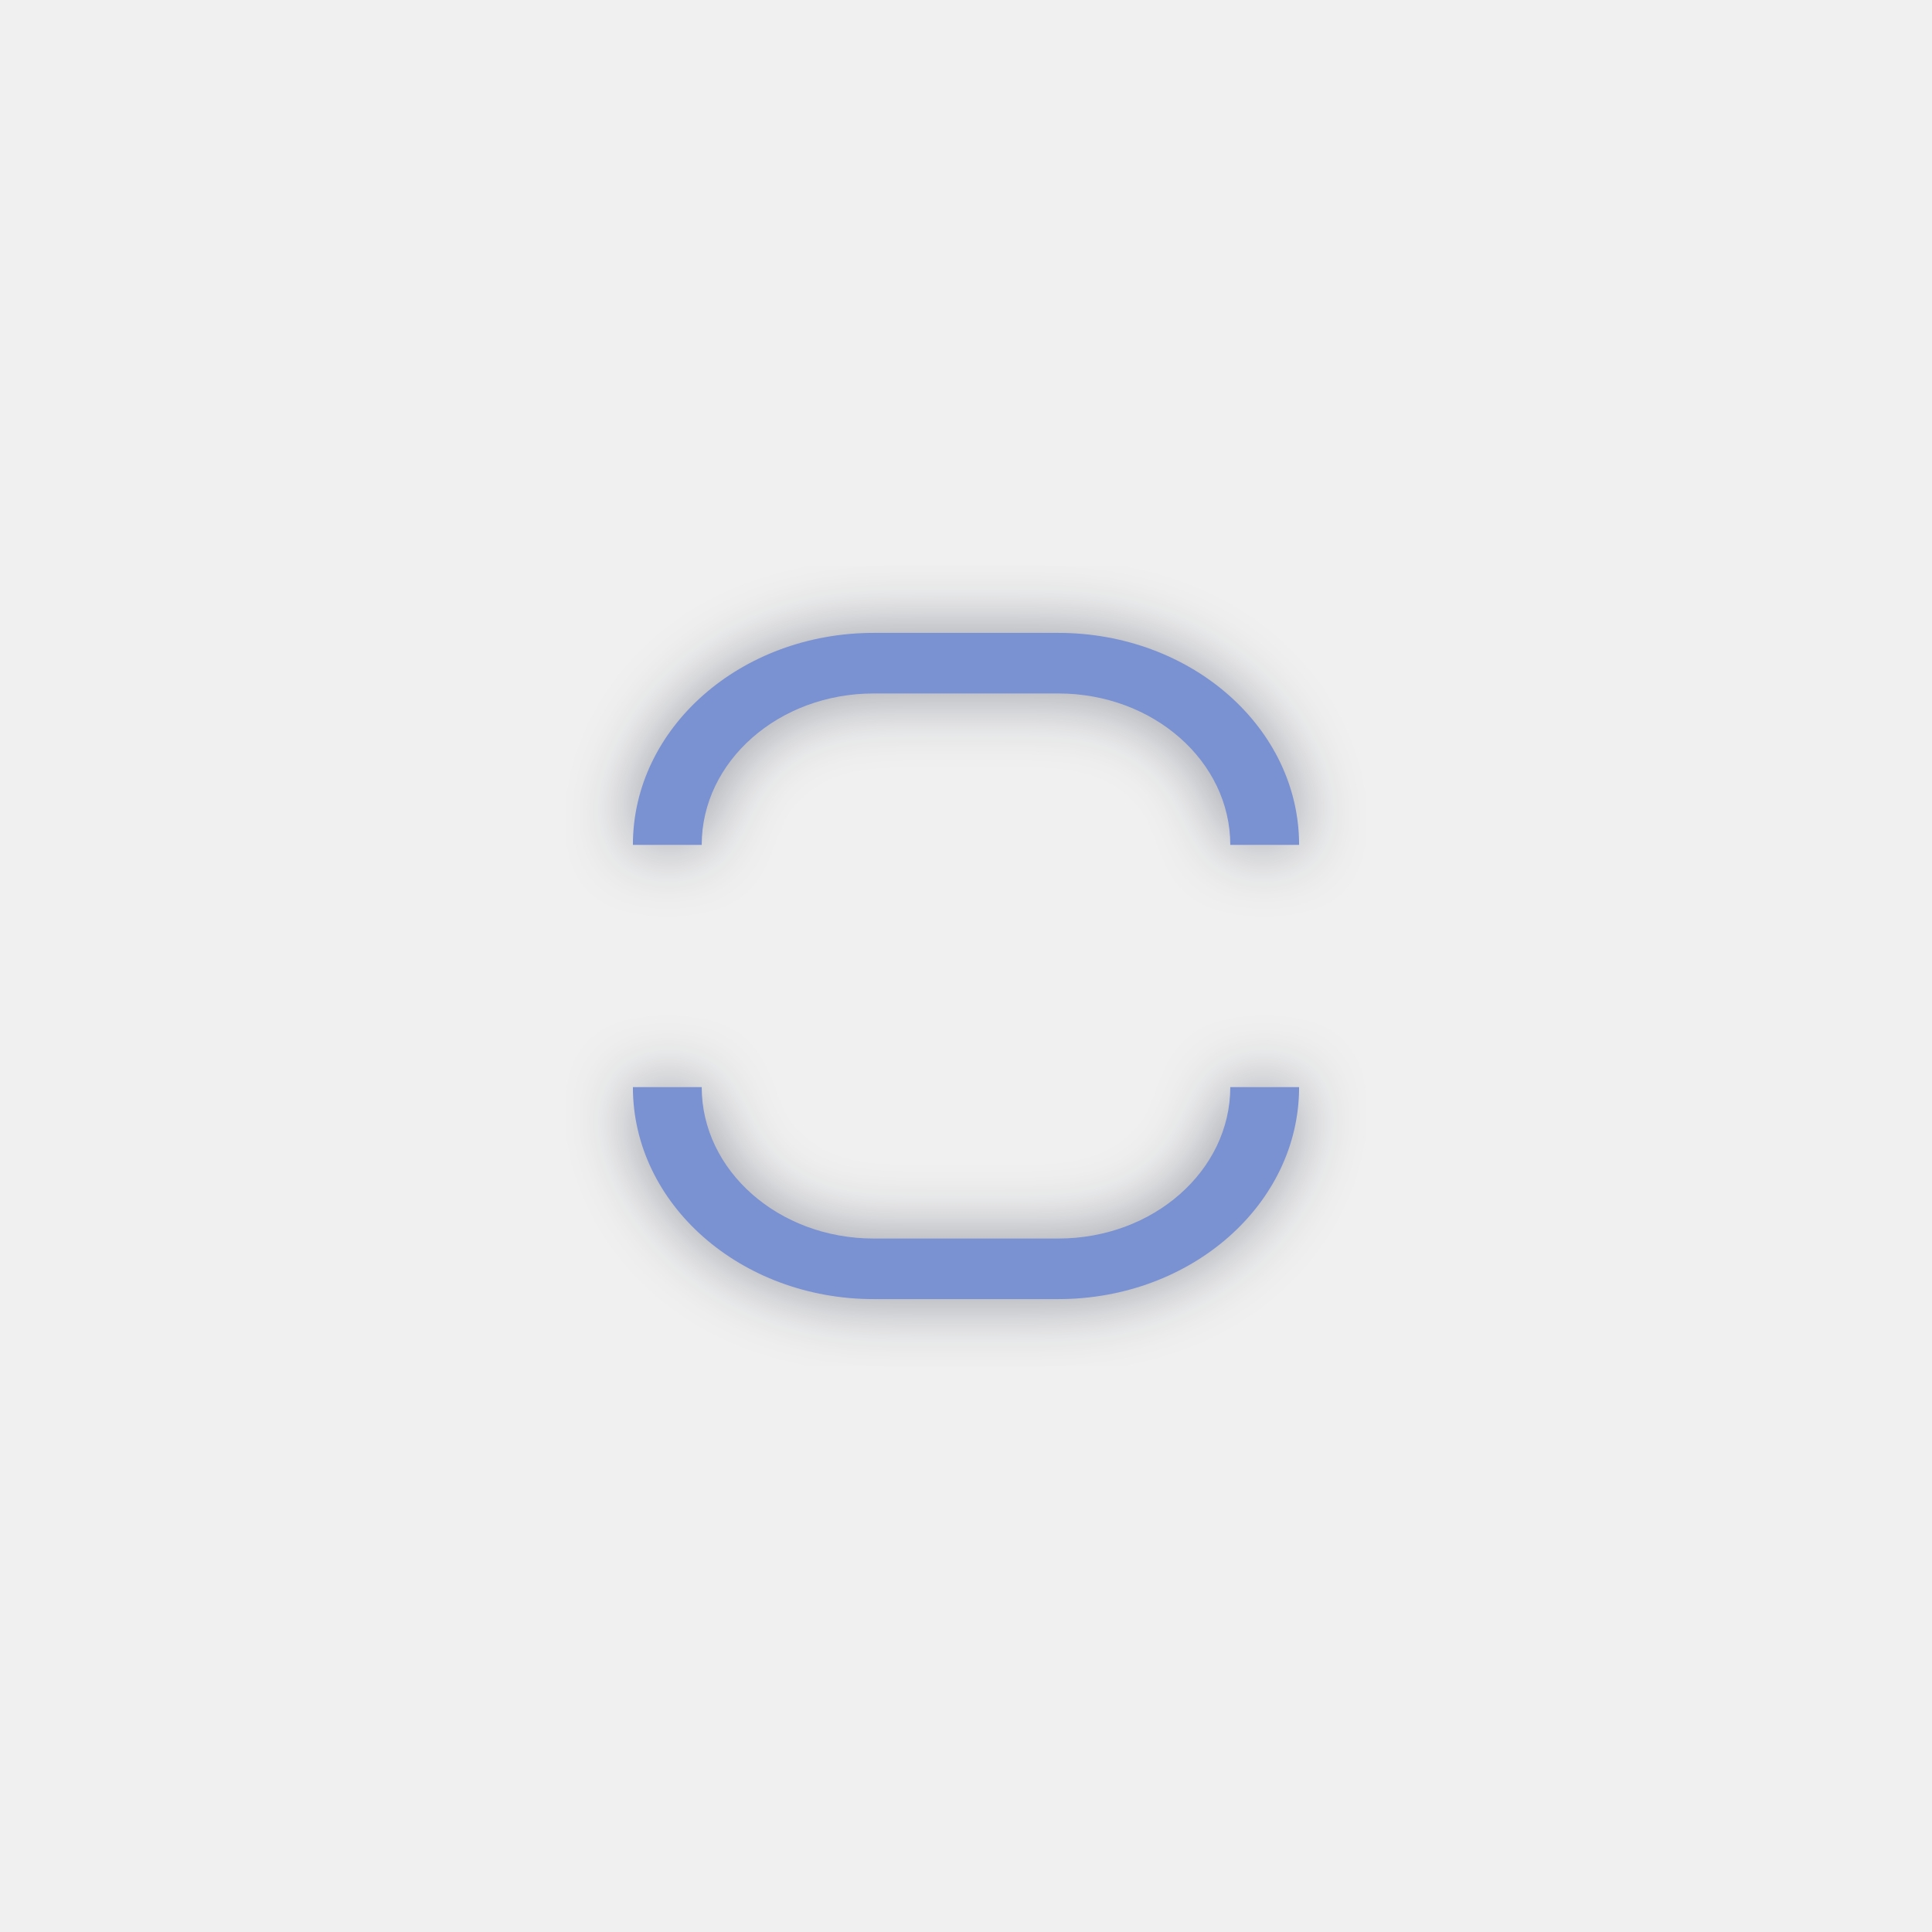
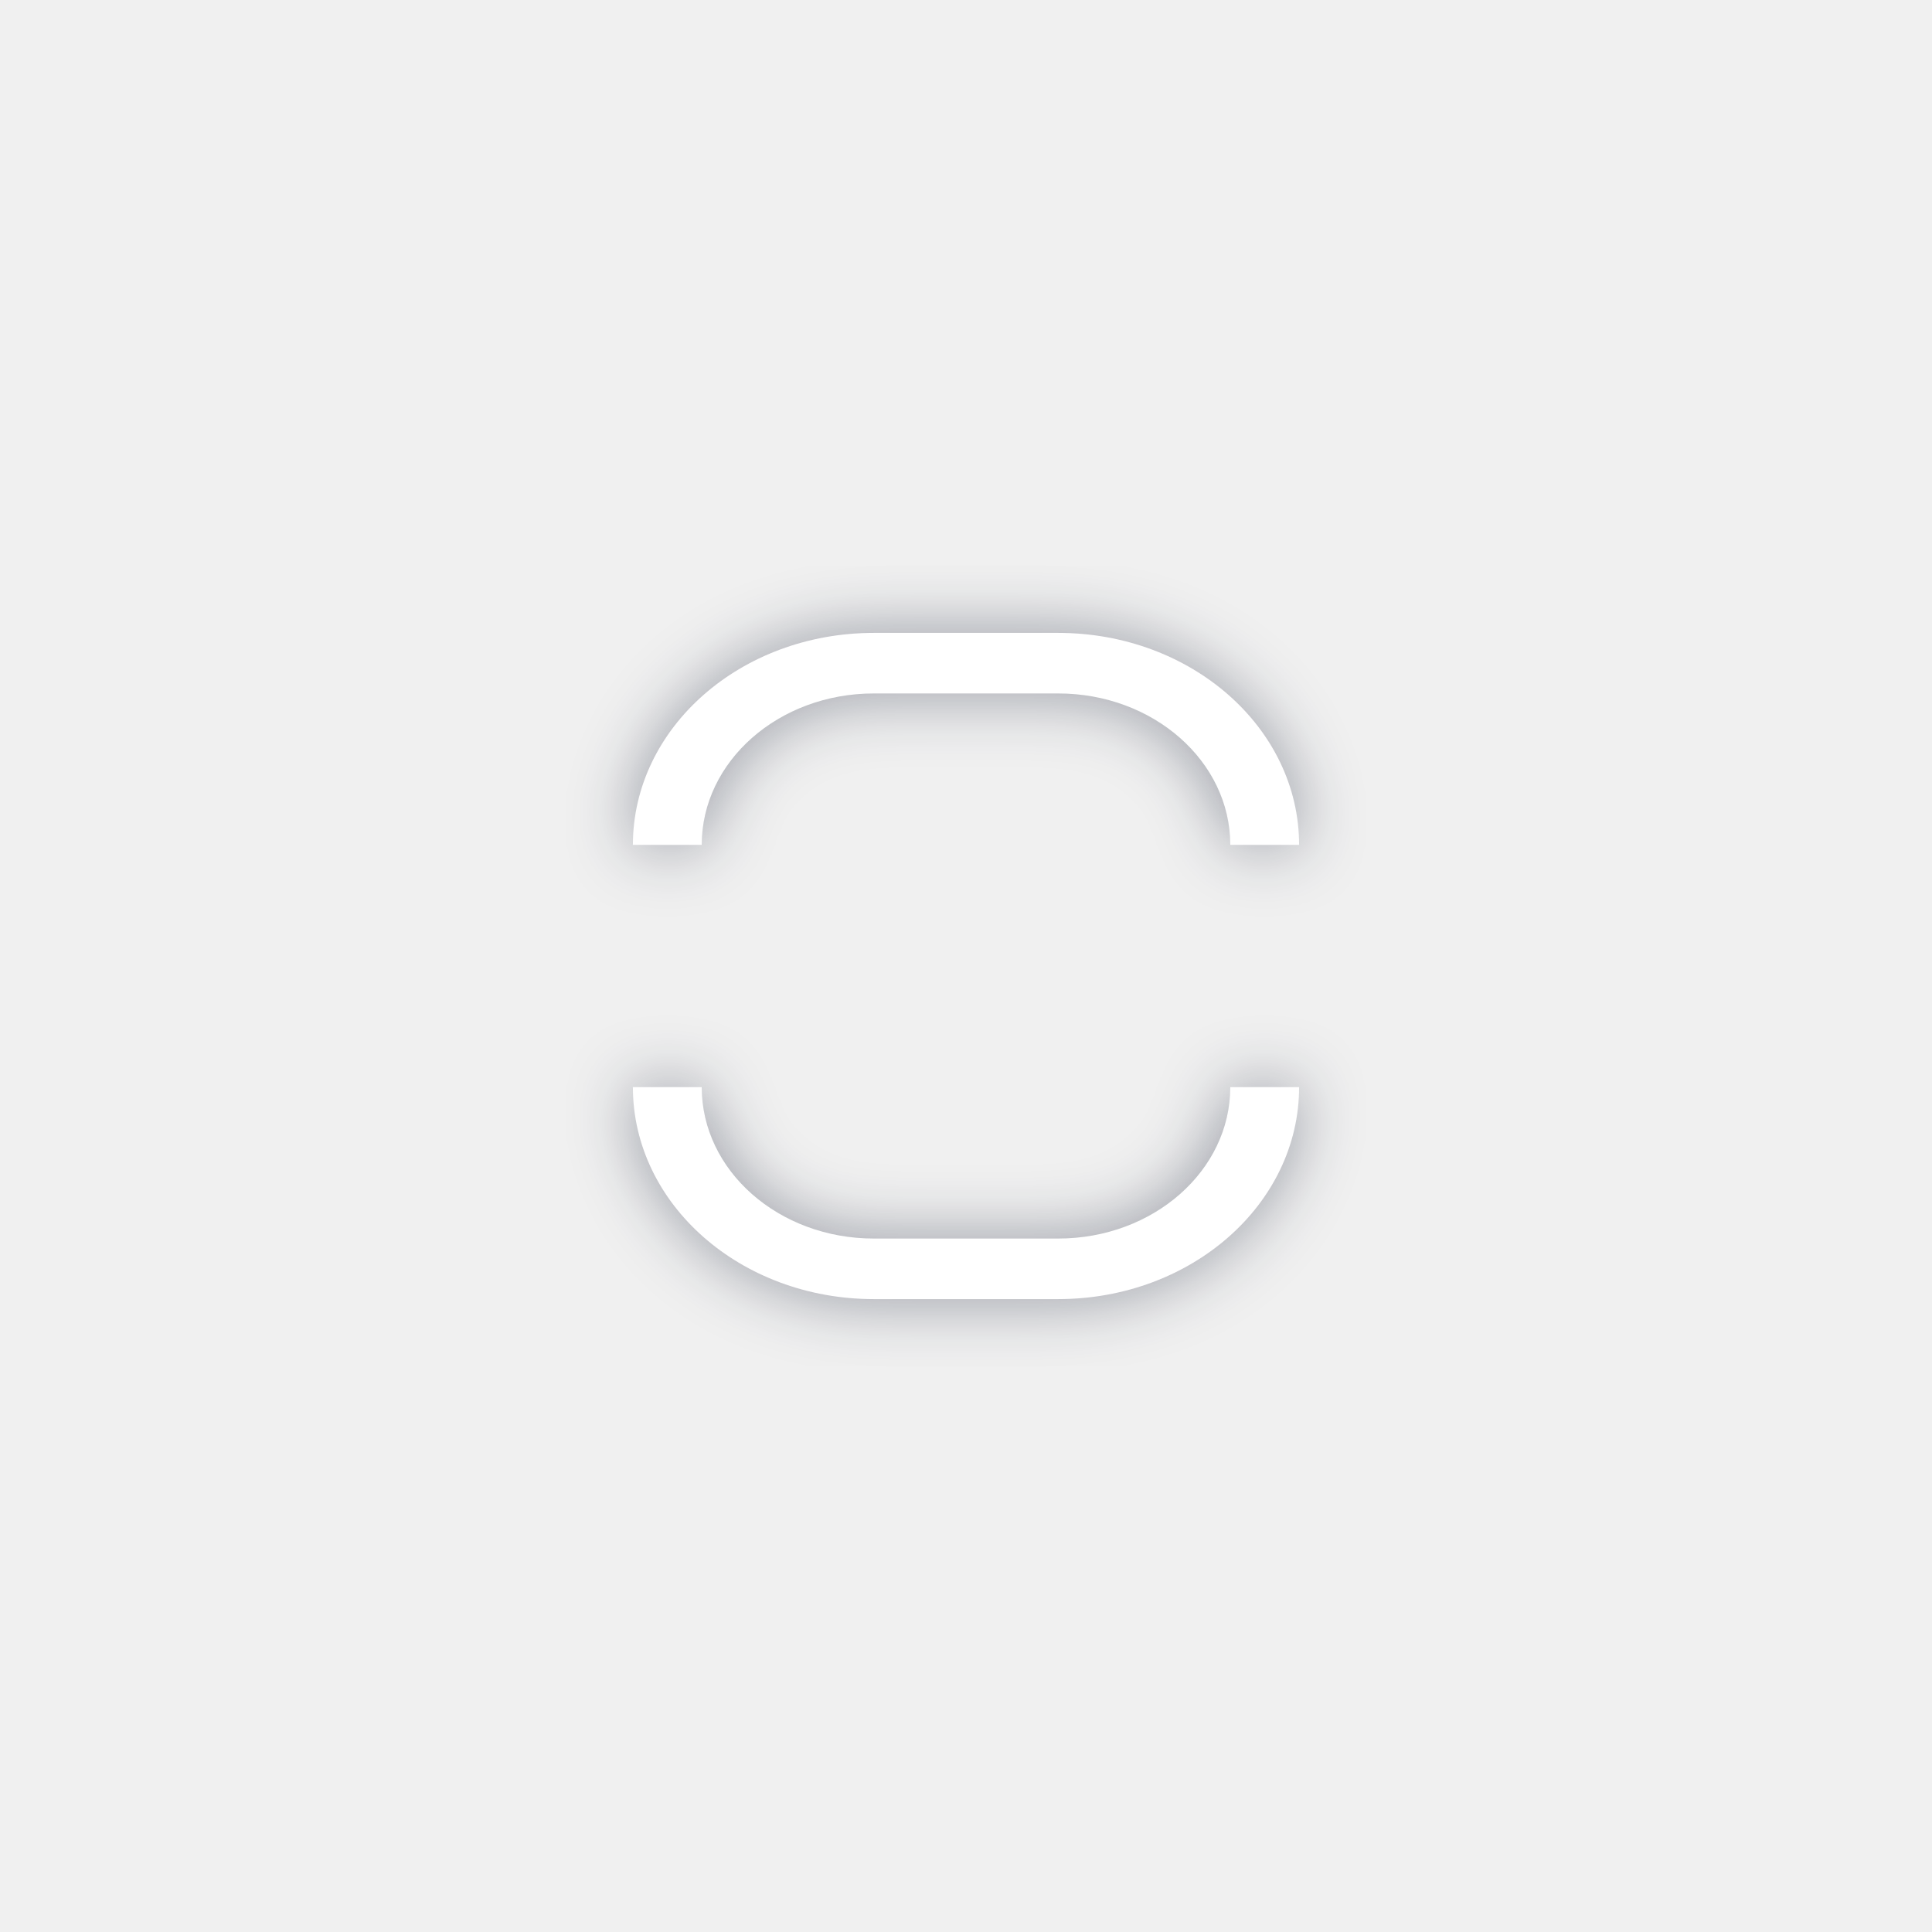
<svg xmlns="http://www.w3.org/2000/svg" width="58" height="58" viewBox="0 0 58 58" fill="none">
  <g filter="url(#filter0_d_1_115)">
-     <path fill-rule="evenodd" clip-rule="evenodd" d="M26.231 20.818C23.379 20.818 21.066 22.853 21.066 25.364H19C19 21.849 22.238 19 26.231 19H31.769C35.762 19 39 21.849 39 25.364H36.934C36.934 22.853 34.621 20.818 31.769 20.818H26.231ZM21.066 32.636C21.066 35.147 23.379 37.182 26.231 37.182H31.769C34.621 37.182 36.934 35.147 36.934 32.636H39C39 36.151 35.762 39 31.769 39H26.231C22.238 39 19 36.151 19 32.636H21.066Z" fill="#7A91D2" />
+     <path fill-rule="evenodd" clip-rule="evenodd" d="M26.231 20.818C23.379 20.818 21.066 22.853 21.066 25.364H19C19 21.849 22.238 19 26.231 19H31.769C35.762 19 39 21.849 39 25.364H36.934C36.934 22.853 34.621 20.818 31.769 20.818H26.231ZM21.066 32.636C21.066 35.147 23.379 37.182 26.231 37.182H31.769C34.621 37.182 36.934 35.147 36.934 32.636H39C39 36.151 35.762 39 31.769 39H26.231C22.238 39 19 36.151 19 32.636H21.066Z" fill="white" />
  </g>
  <defs>
    <filter id="filter0_d_1_115" x="17" y="17" width="24" height="24" filterUnits="userSpaceOnUse" color-interpolation-filters="sRGB">
      <feFlood flood-opacity="0" result="BackgroundImageFix" />
      <feColorMatrix in="SourceAlpha" type="matrix" values="0 0 0 0 0 0 0 0 0 0 0 0 0 0 0 0 0 0 127 0" result="hardAlpha" />
      <feOffset />
      <feGaussianBlur stdDeviation="1" />
      <feColorMatrix type="matrix" values="0 0 0 0 0.034 0 0 0 0 0.068 0 0 0 0 0.163 0 0 0 0.4 0" />
      <feBlend mode="normal" in2="BackgroundImageFix" result="effect1_dropShadow_1_115" />
      <feBlend mode="normal" in="SourceGraphic" in2="effect1_dropShadow_1_115" result="shape" />
    </filter>
  </defs>
</svg>
